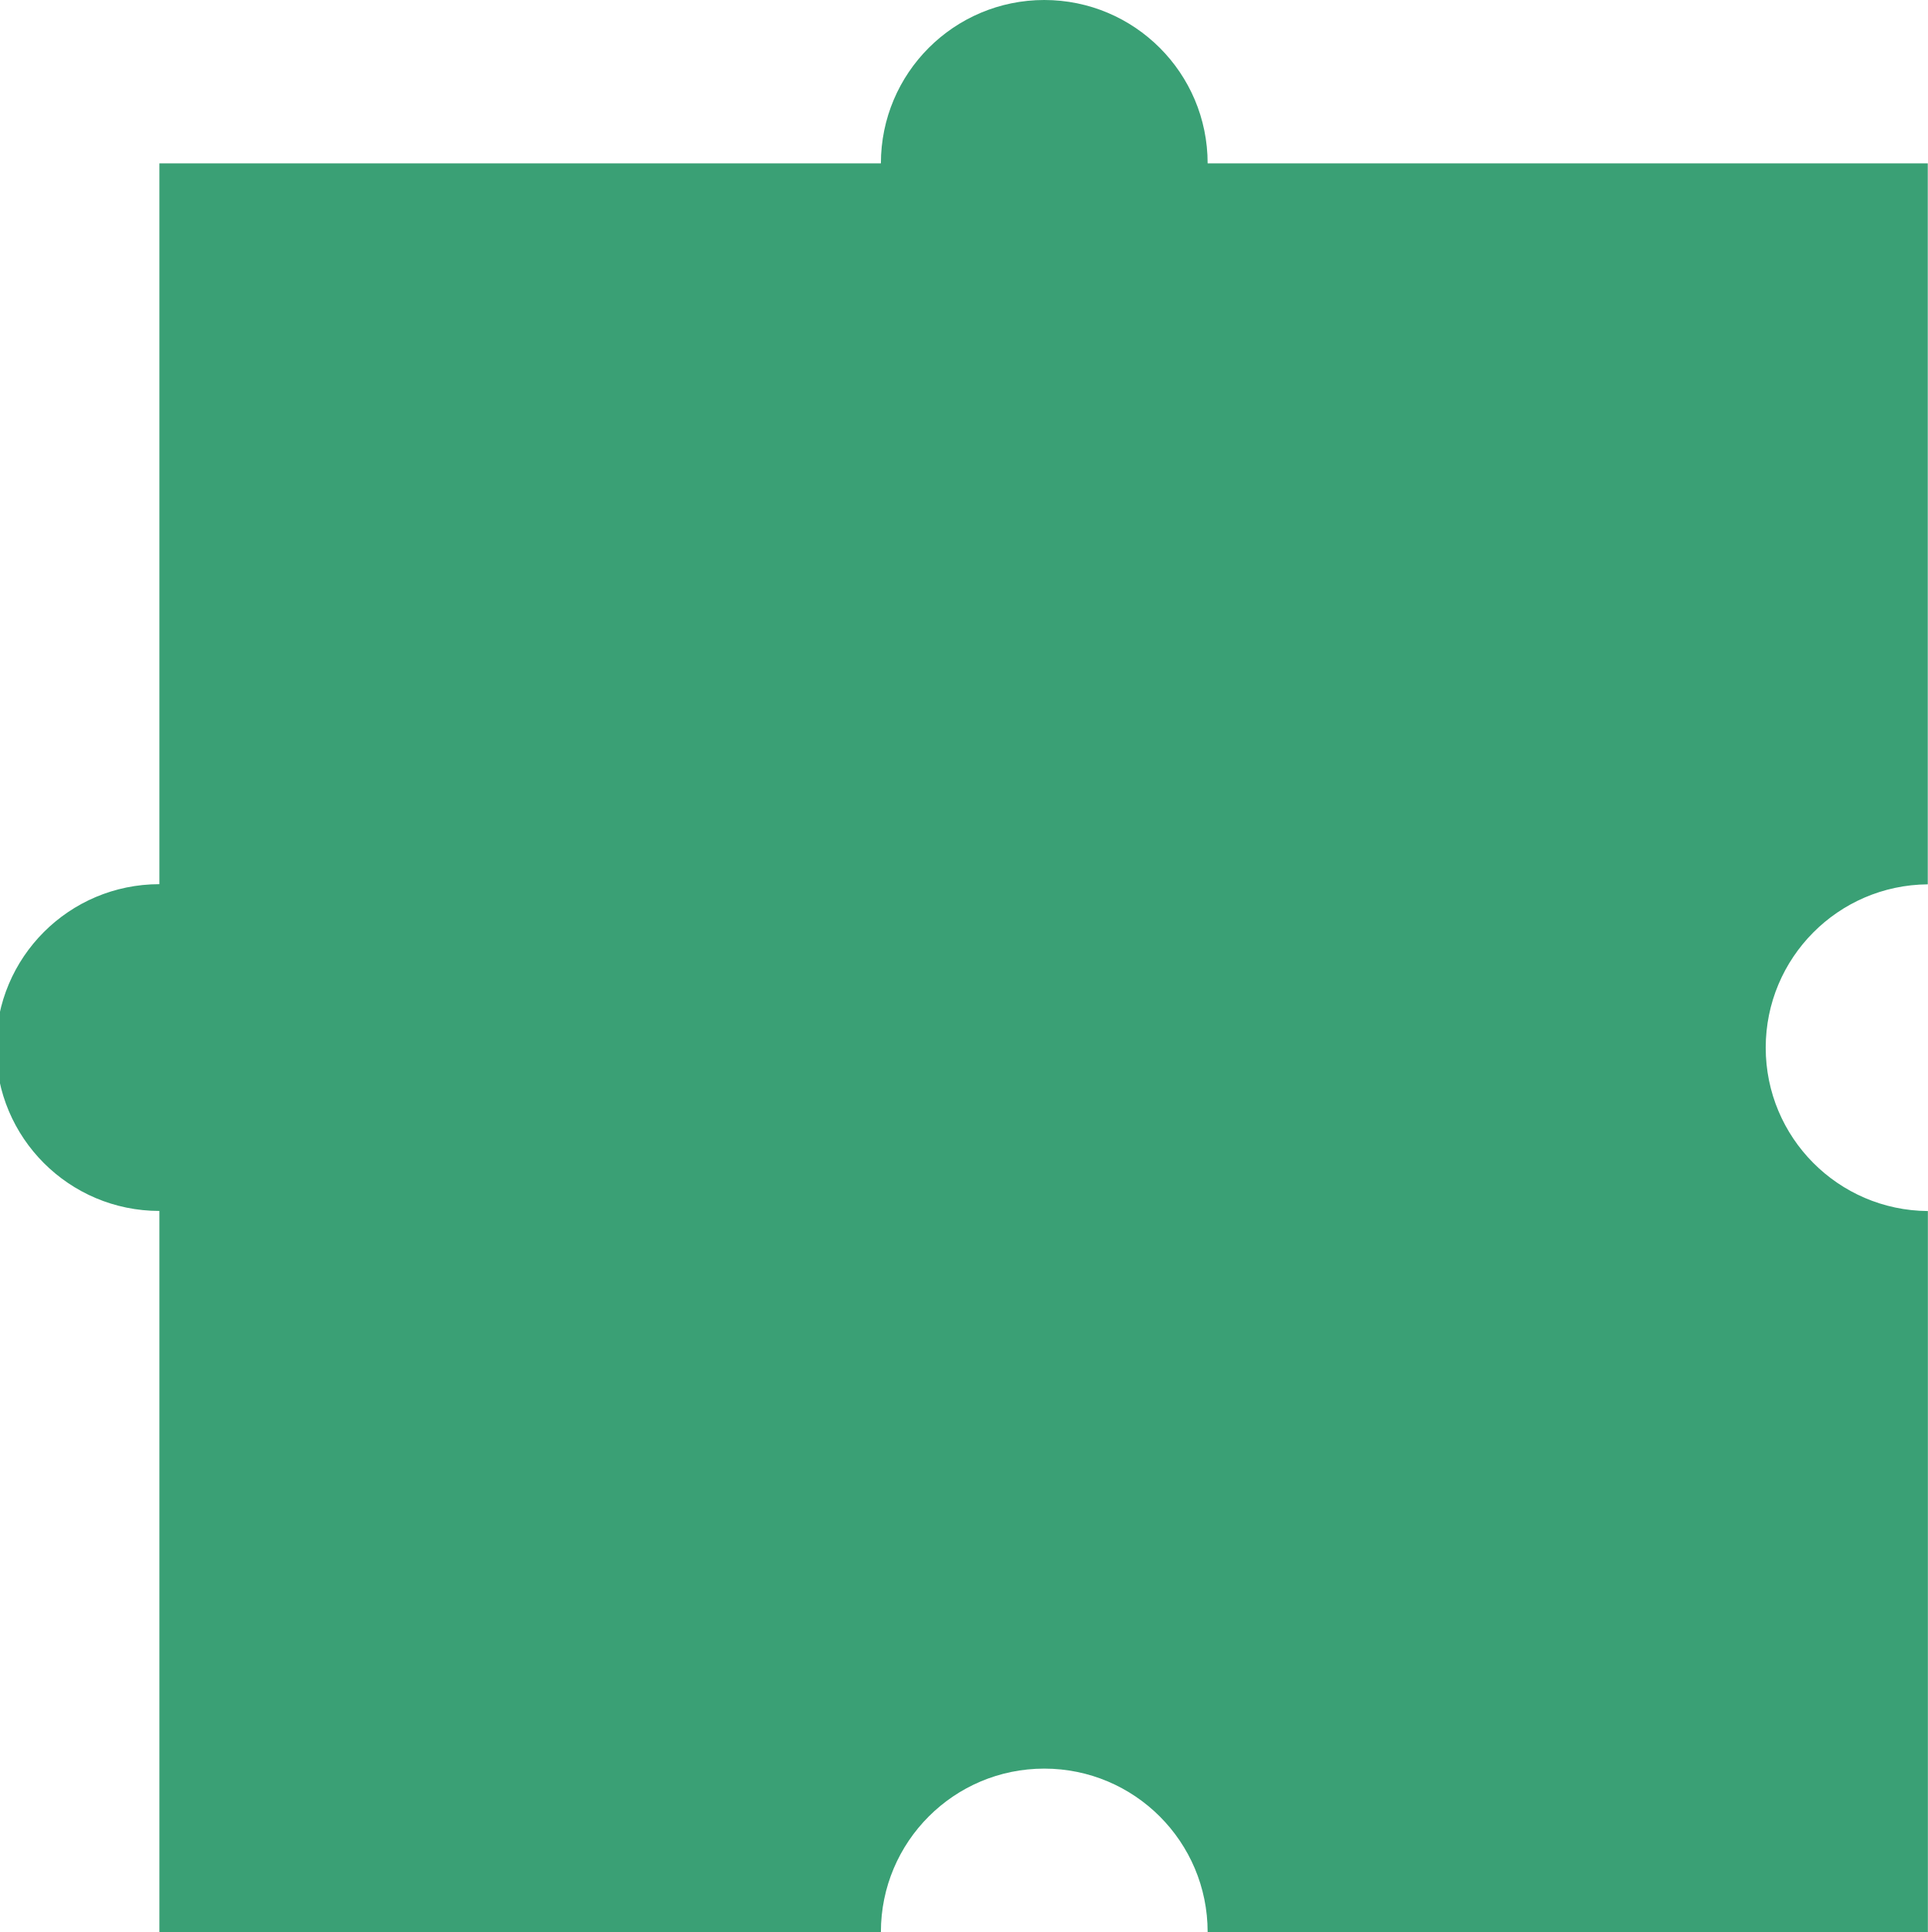
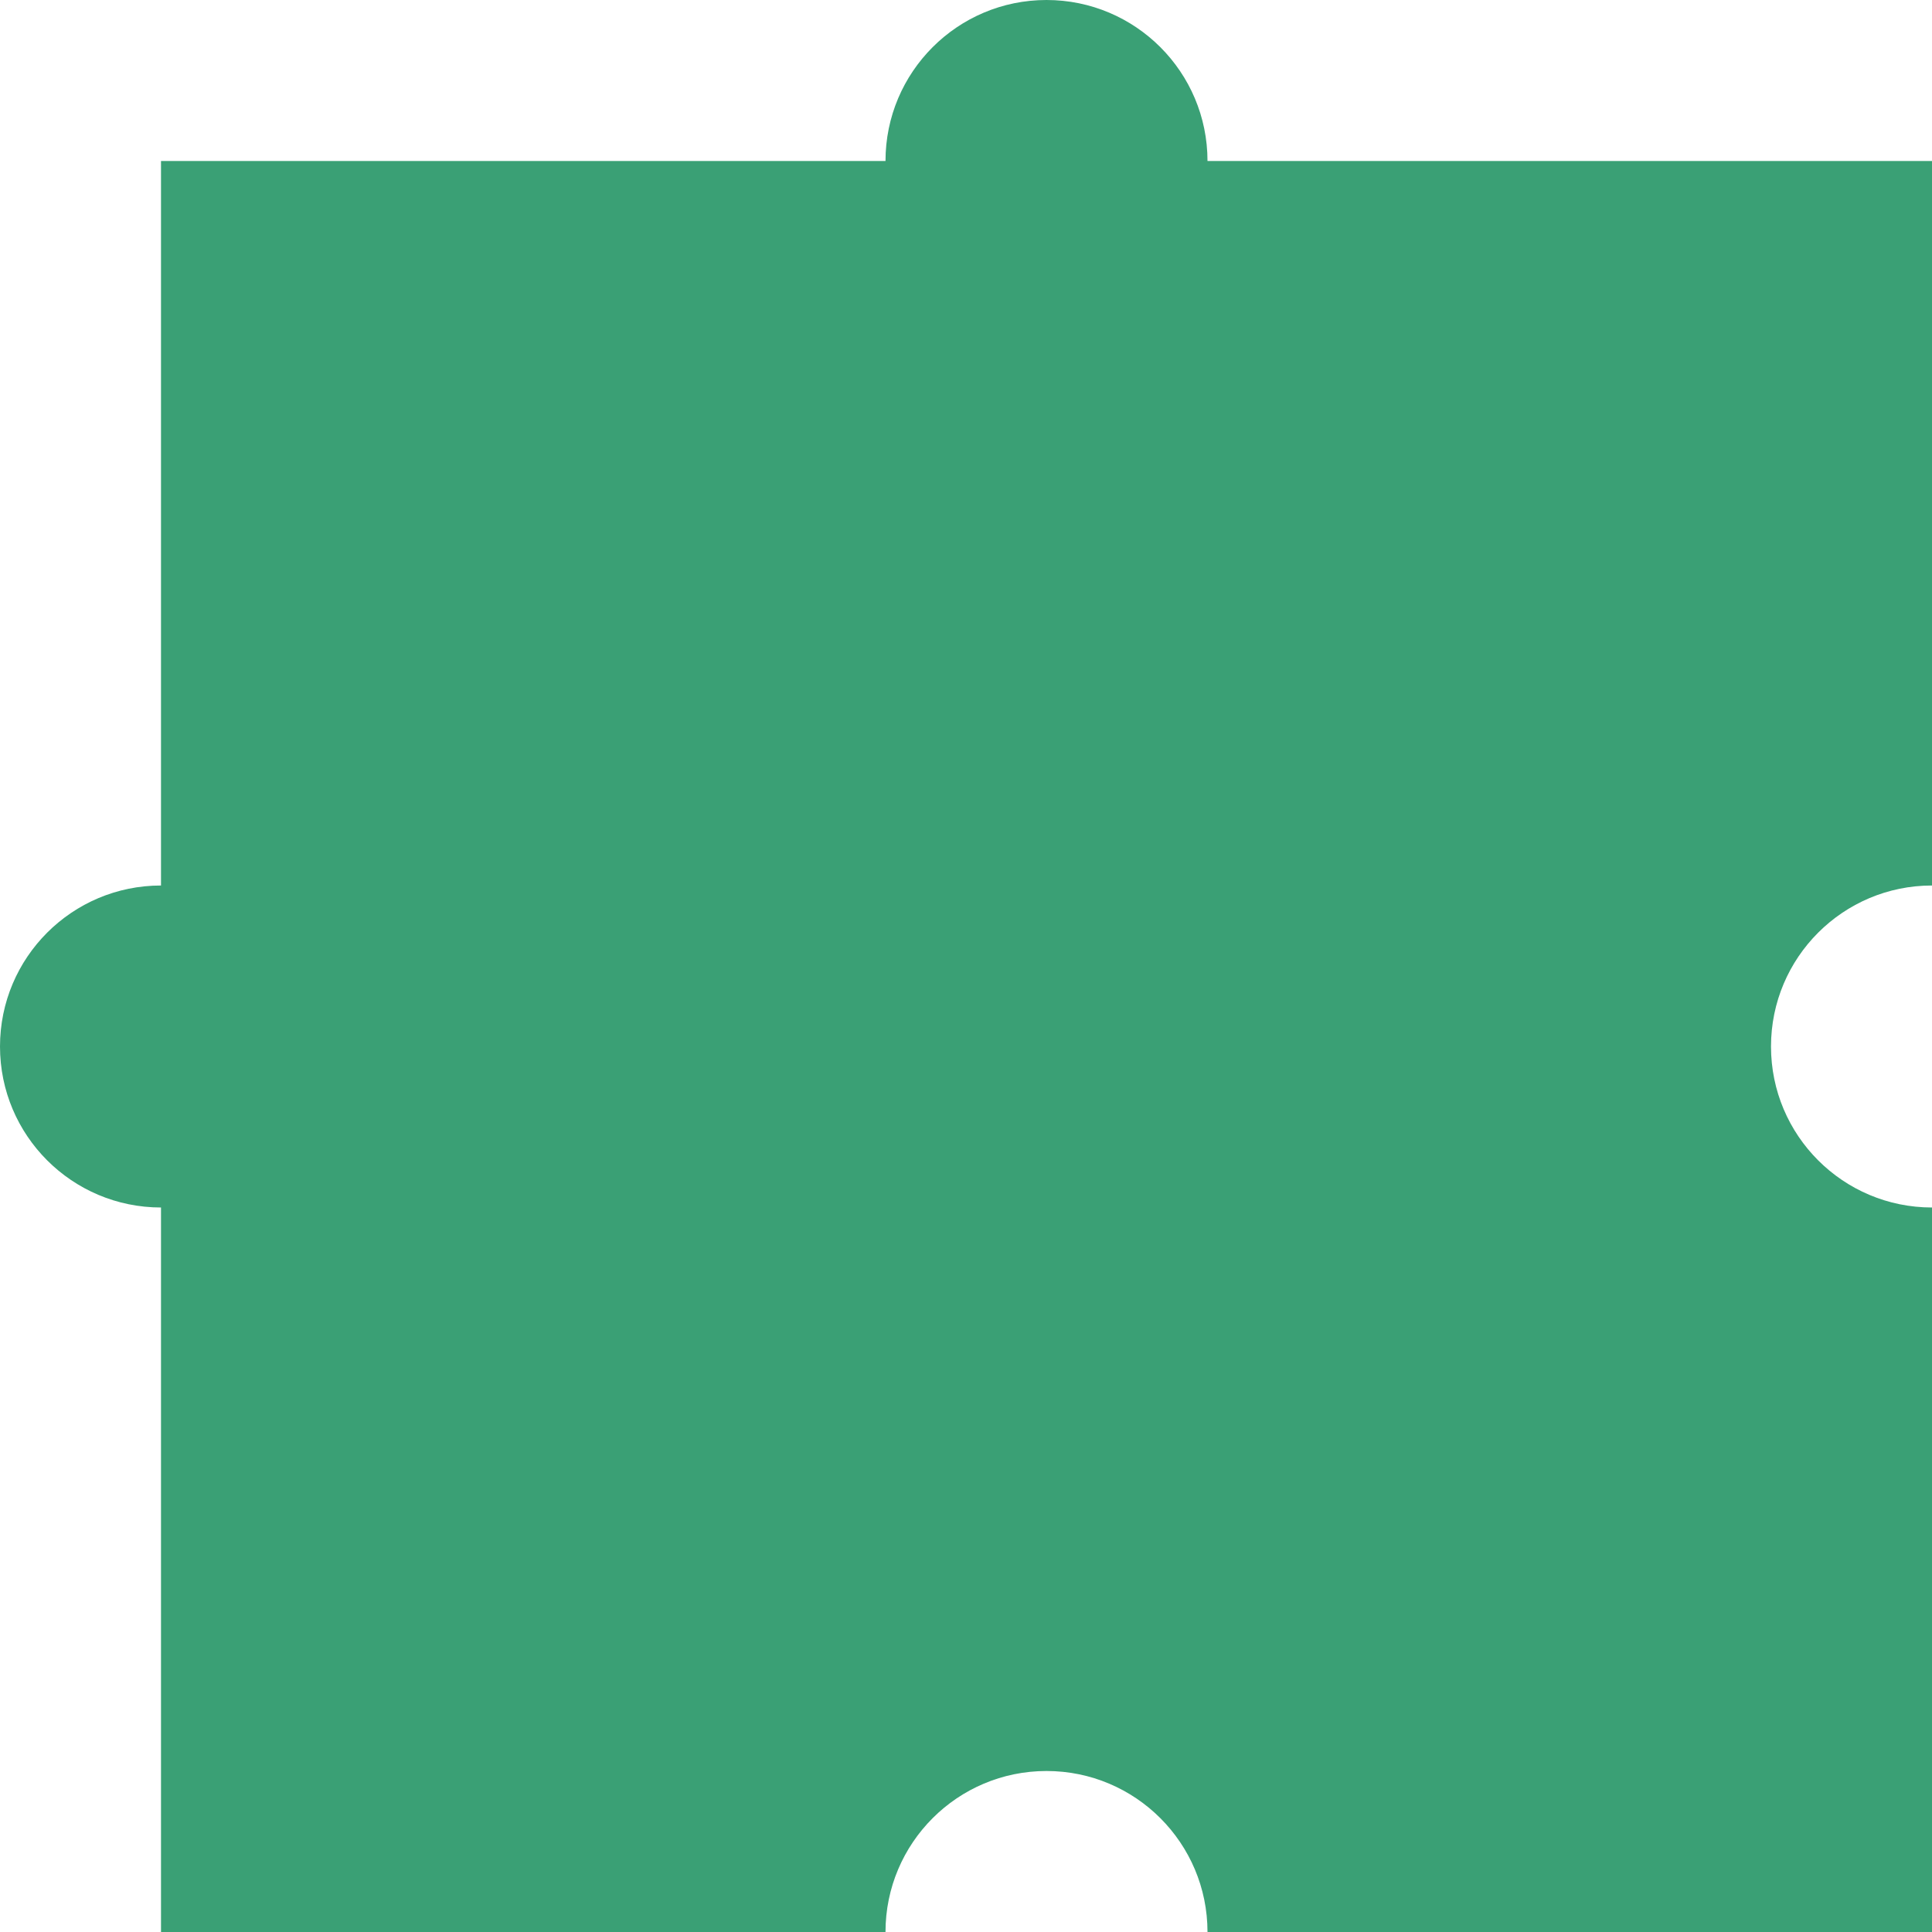
- <svg xmlns="http://www.w3.org/2000/svg" id="Layer_1" data-name="Layer 1" viewBox="0 0 354.02 354.75">
+ <svg xmlns="http://www.w3.org/2000/svg" id="Layer_1" data-name="Layer 1" viewBox="0 0 360 360">
  <defs>
    <style>.cls-1{fill:#3aa075;}</style>
  </defs>
-   <path class="cls-1" d="M324.24,191.86a30,30,0,0,0,29.78,30V354.24H221.76a30,30,0,0,0-60,0H29.27V221.84a30,30,0,0,1,0-60V29.49H161.76a30,30,0,0,1,60,0H354V161.87A30,30,0,0,0,324.24,191.86Z" transform="translate(0 0.51)" />
+   <path class="cls-1" d="M330,195a30,30,0,0,0,30,30V360H225a30,30,0,0,0-60,0H30V225a30,30,0,0,1,0-60V30H165a30,30,0,0,1,60,0H360V165A30,30,0,0,0,330,195Z" transform="translate(0 0)" />
</svg>
